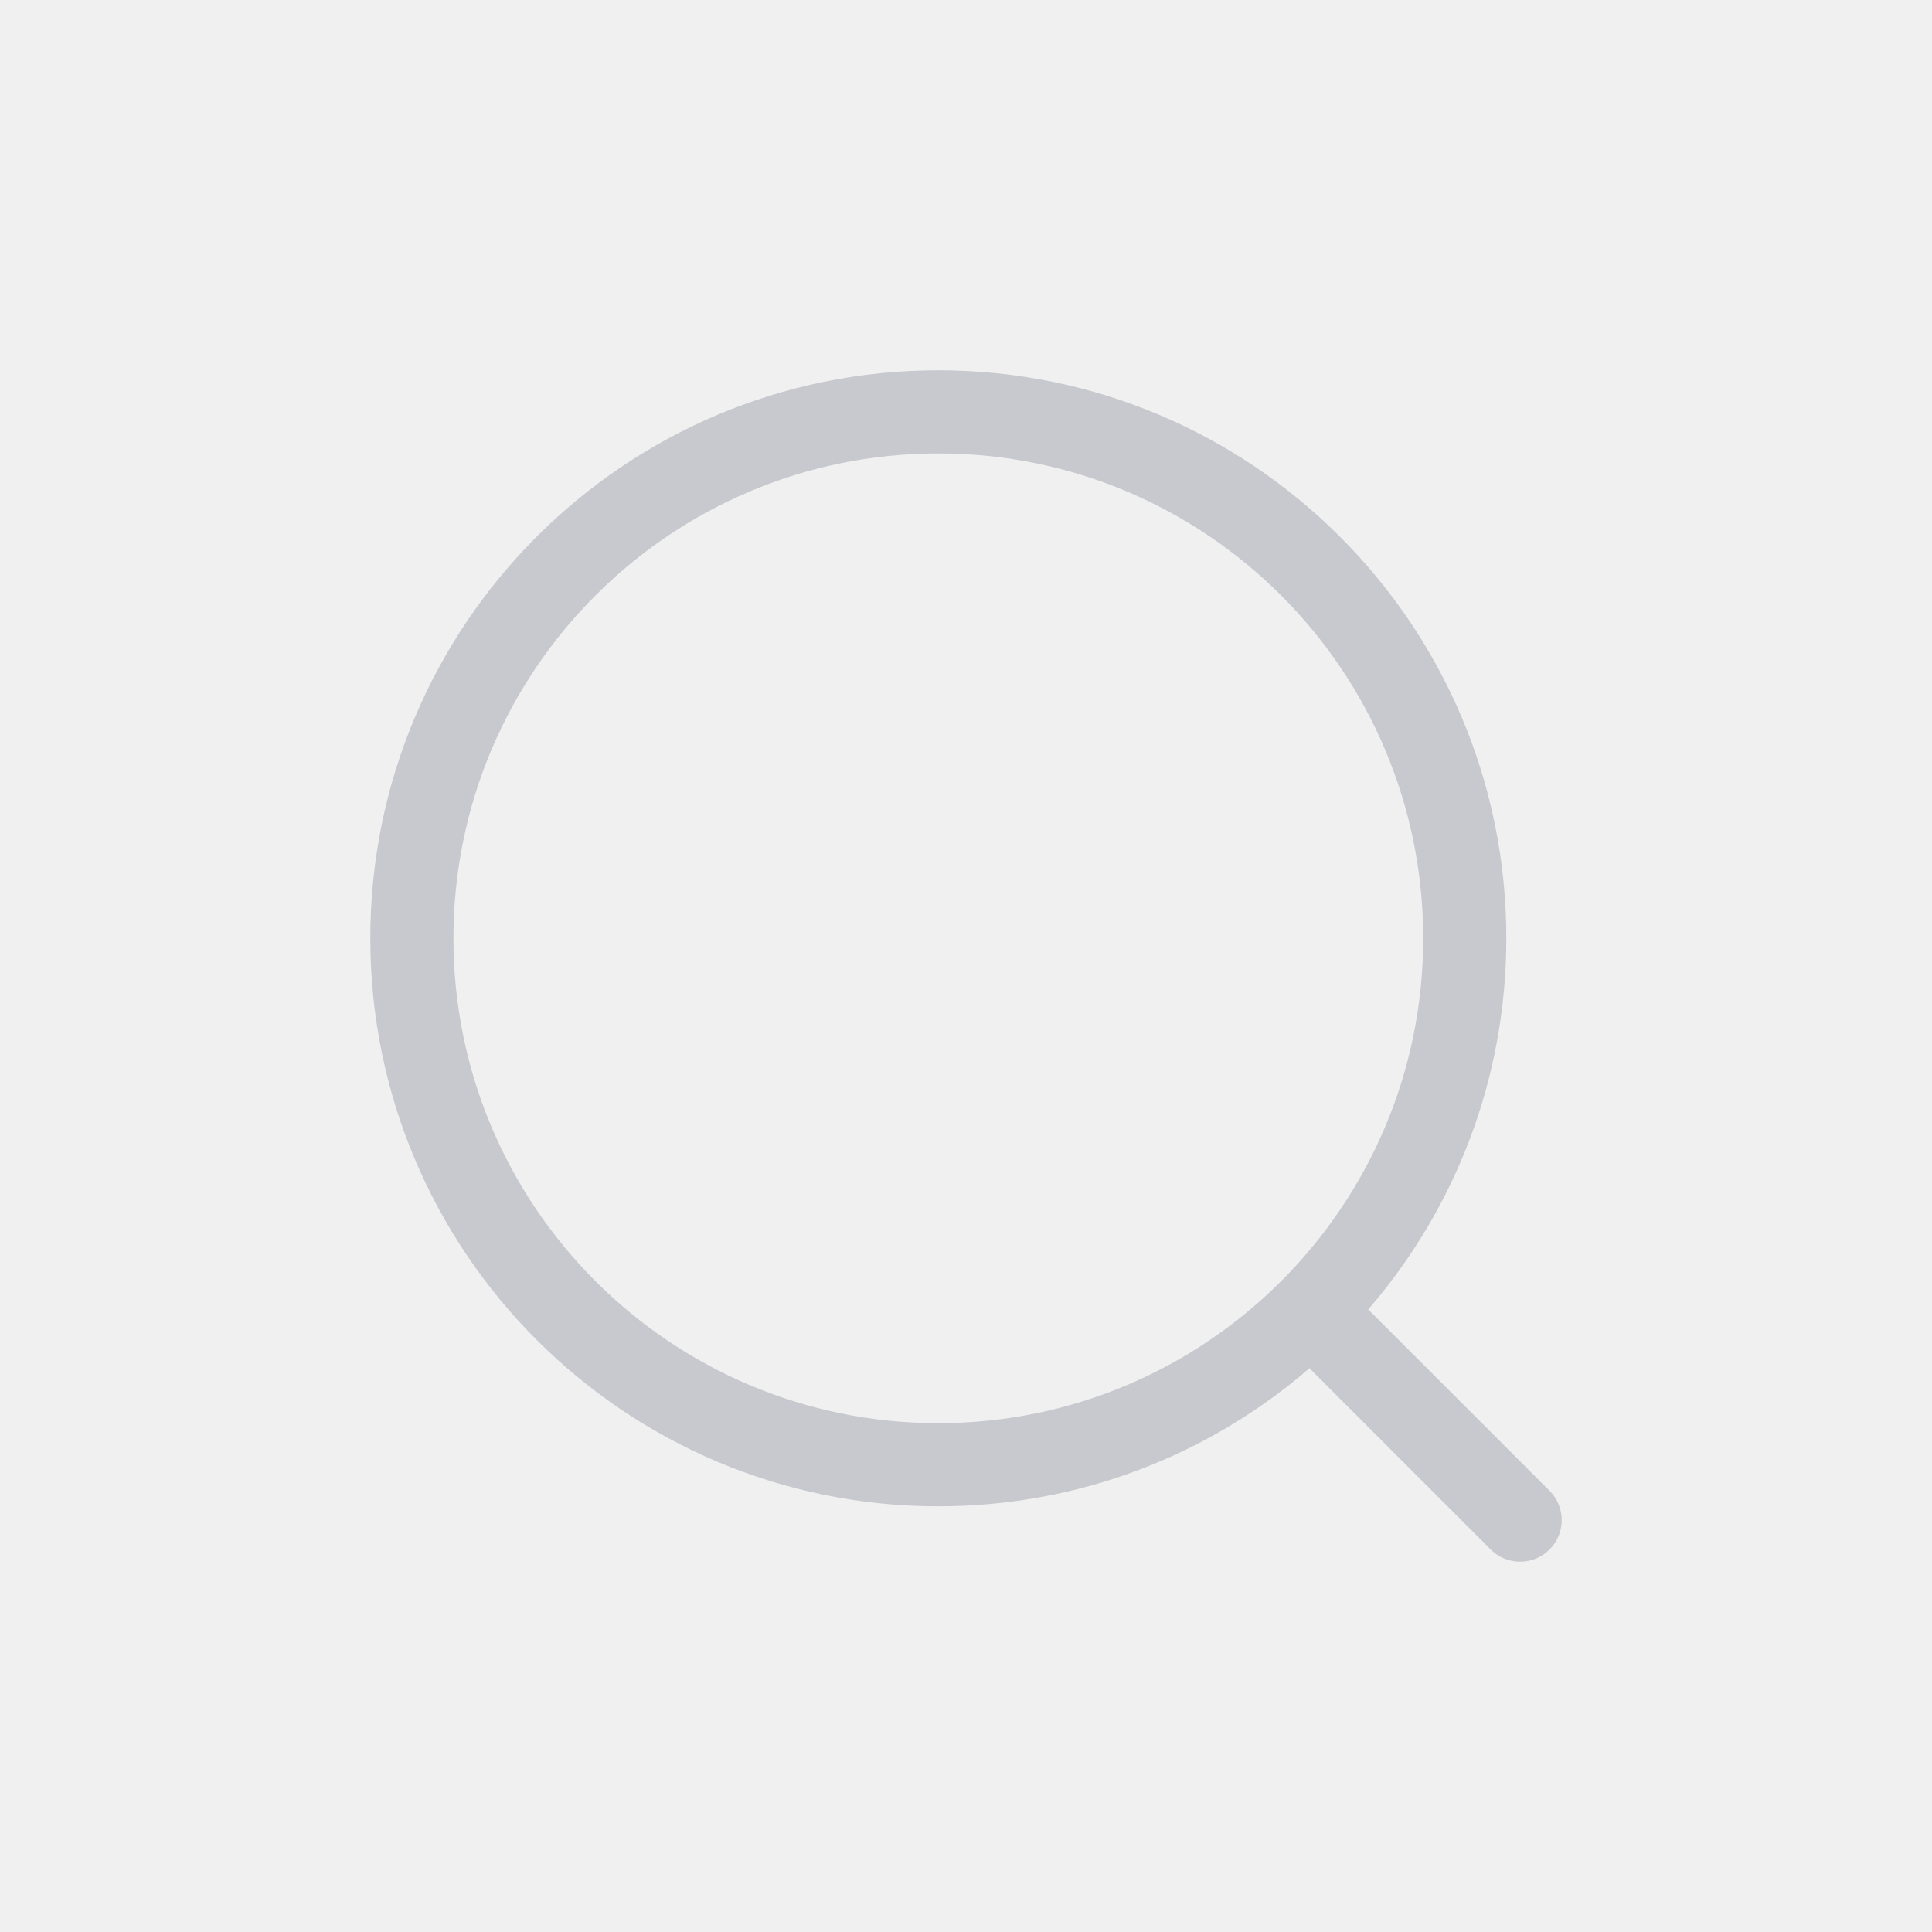
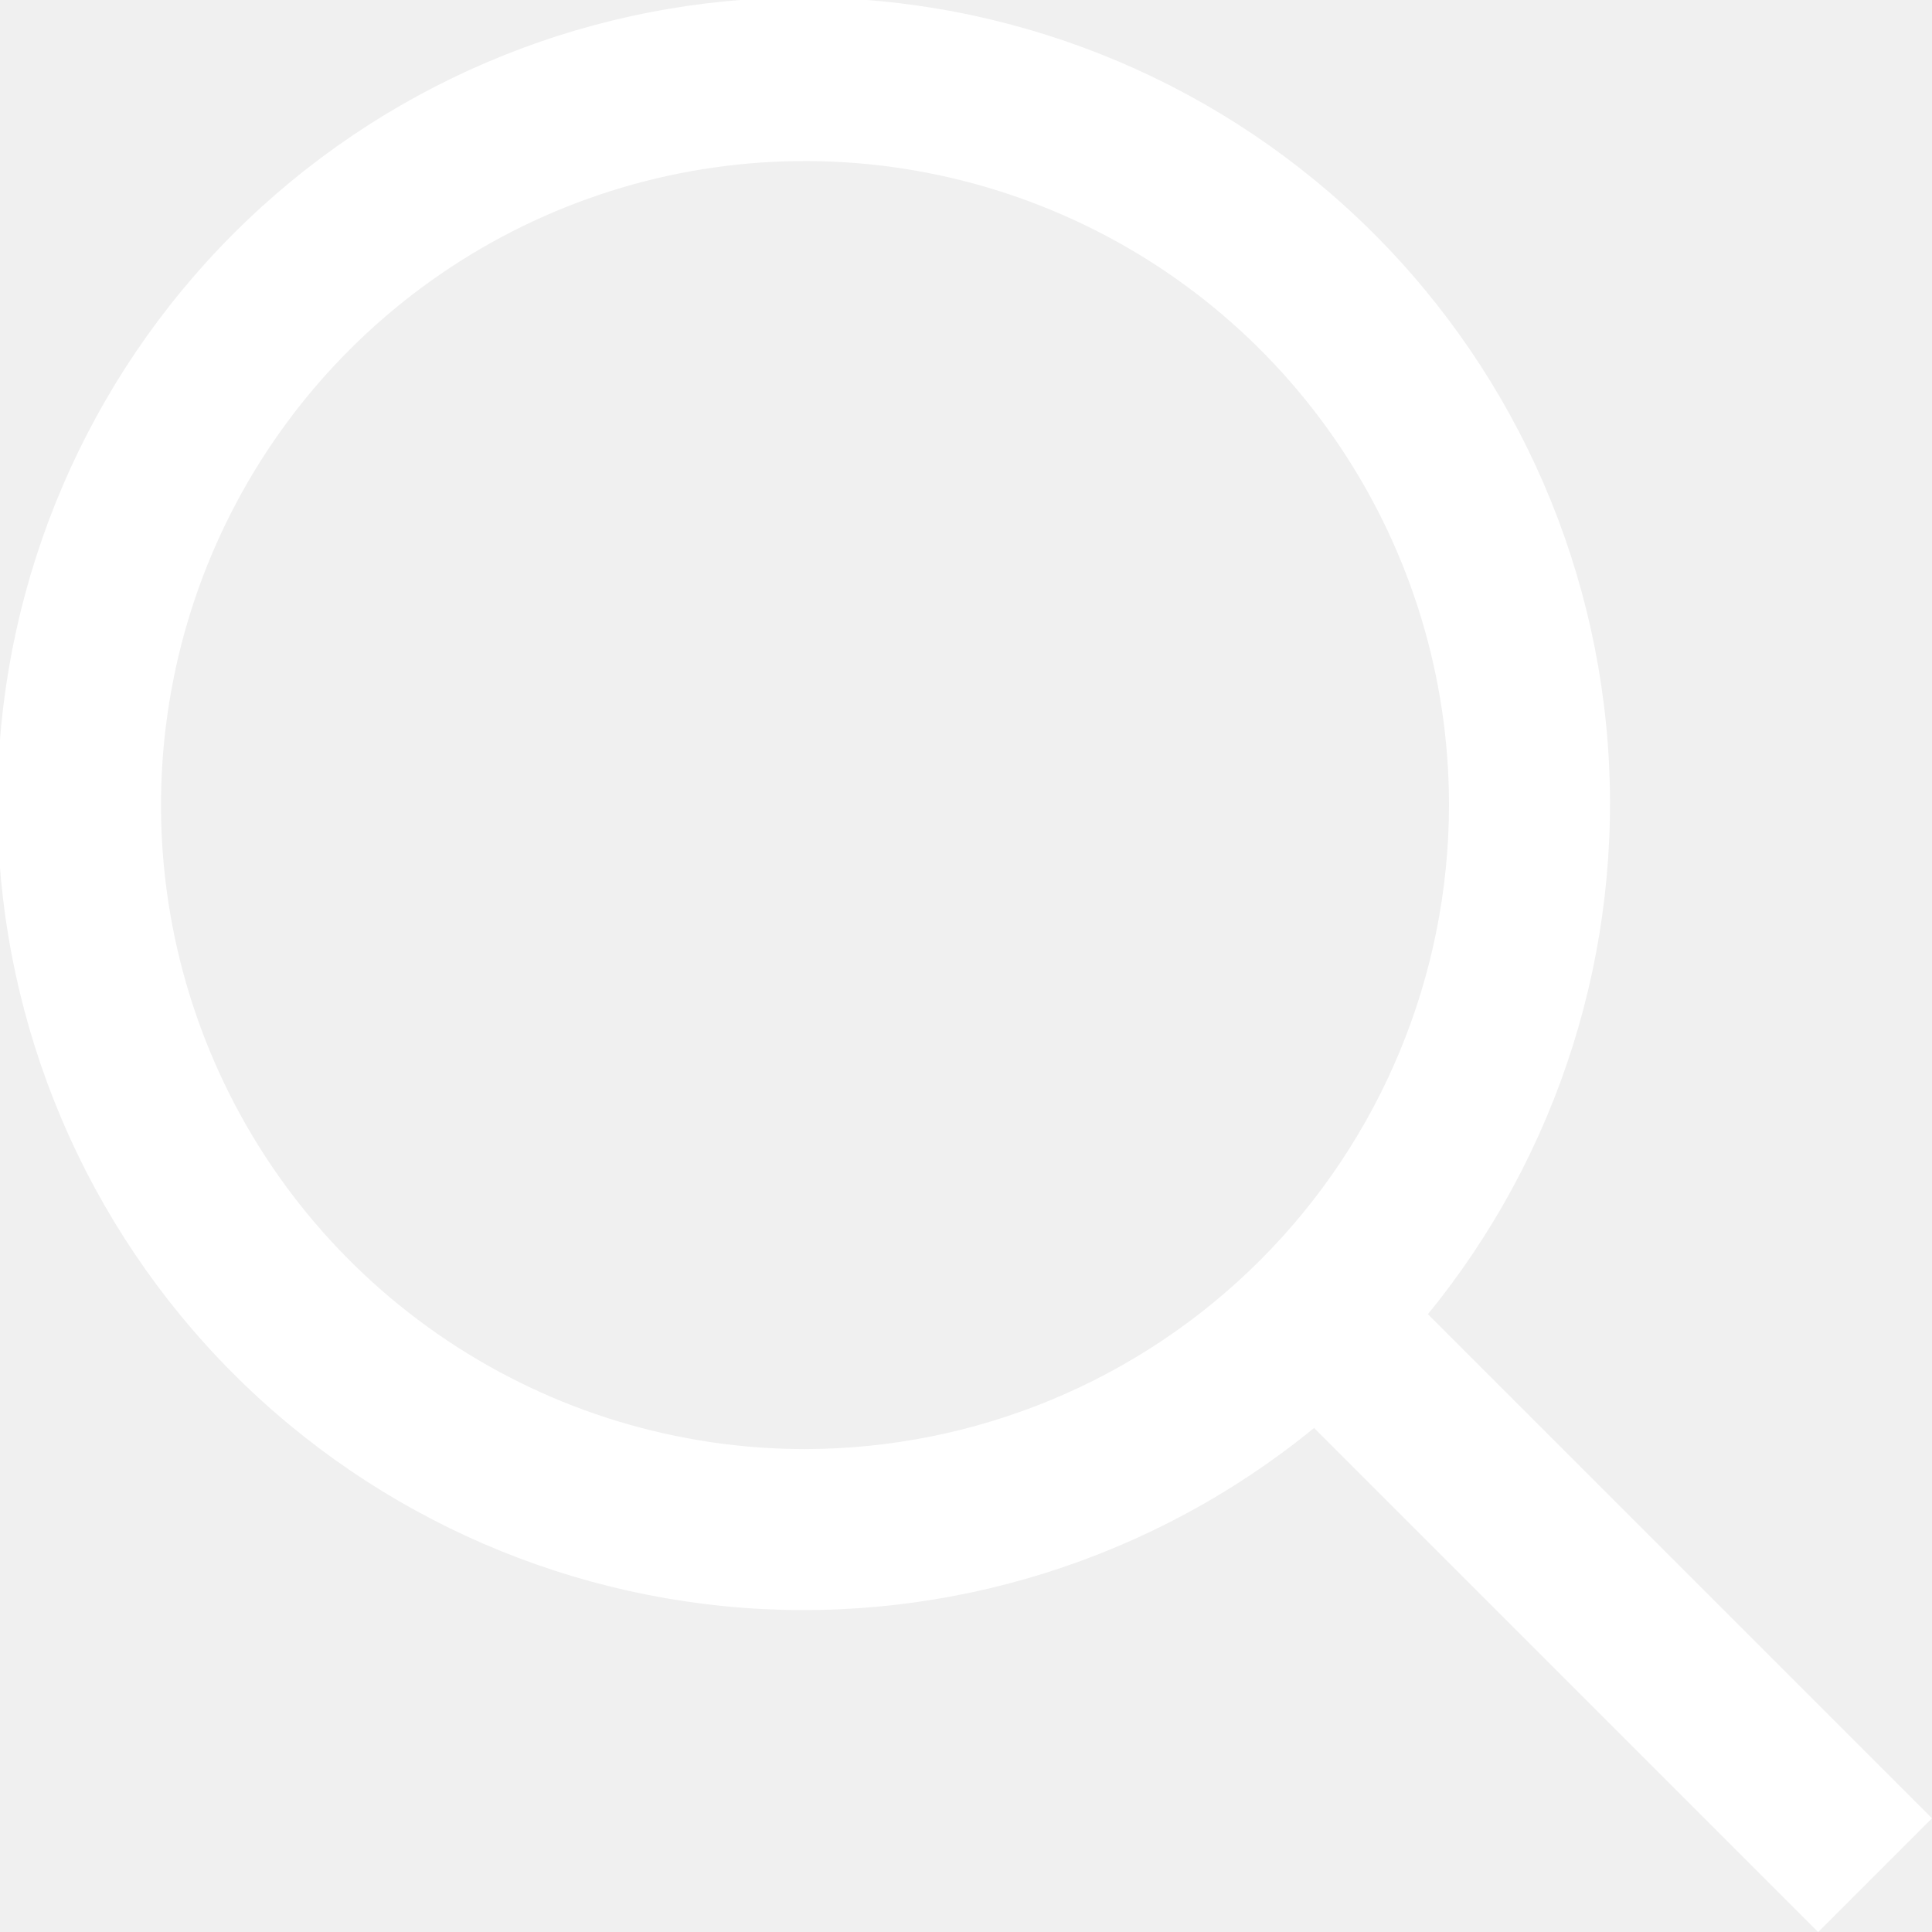
- <svg xmlns="http://www.w3.org/2000/svg" width="30" height="30" viewBox="0 0 30 30" fill="none">
-   <path fill-rule="evenodd" clip-rule="evenodd" d="M14.57 7.041C10.412 7.041 7.041 10.412 7.041 14.57C7.041 18.728 10.412 22.099 14.57 22.099C18.728 22.099 22.099 18.728 22.099 14.57C22.099 10.412 18.728 7.041 14.57 7.041ZM5.75 14.57C5.75 9.699 9.699 5.75 14.57 5.75C19.441 5.75 23.39 9.699 23.39 14.57C23.39 16.773 22.582 18.788 21.246 20.333L24.061 23.148C24.313 23.4 24.313 23.809 24.061 24.061C23.809 24.313 23.4 24.313 23.148 24.061L20.333 21.246C18.788 22.582 16.773 23.39 14.57 23.39C9.699 23.39 5.75 19.441 5.75 14.57Z" fill="#C7C9CF" />
+ <svg xmlns="http://www.w3.org/2000/svg" width="24" height="24" viewBox="0 0 24 24" fill="none">
+   <g clip-path="url(#clip0_403_3467)">
+     <path d="M24 22.587L17.738 16.325C19.364 14.335 20.164 11.797 19.972 9.234C19.779 6.672 18.609 4.281 16.703 2.557C14.798 0.833 12.302 -0.092 9.733 -0.028C7.164 0.036 4.718 1.085 2.901 2.902C1.084 4.719 0.035 7.165 -0.029 9.734C-0.093 12.303 0.832 14.799 2.556 16.704C4.28 18.61 6.671 19.78 9.233 19.973C11.796 20.165 14.334 19.365 16.324 17.739L22.586 24.001L24 22.587ZM10 18.001C8.418 18.001 6.871 17.532 5.555 16.652C4.24 15.773 3.214 14.524 2.609 13.062C2.003 11.6 1.845 9.992 2.154 8.44C2.462 6.888 3.224 5.463 4.343 4.344C5.462 3.225 6.887 2.463 8.439 2.154C9.991 1.846 11.599 2.004 13.061 2.61C14.523 3.215 15.773 4.241 16.651 5.556C17.531 6.872 18 8.418 18 10.001C17.997 12.122 17.154 14.155 15.654 15.655C14.154 17.155 12.121 17.998 10 18.001Z" fill="white" />
+   </g>
+   <defs>
+     <clipPath id="clip0_403_3467">
+       <rect width="24" height="24" fill="white" />
+     </clipPath>
+   </defs>
</svg>
